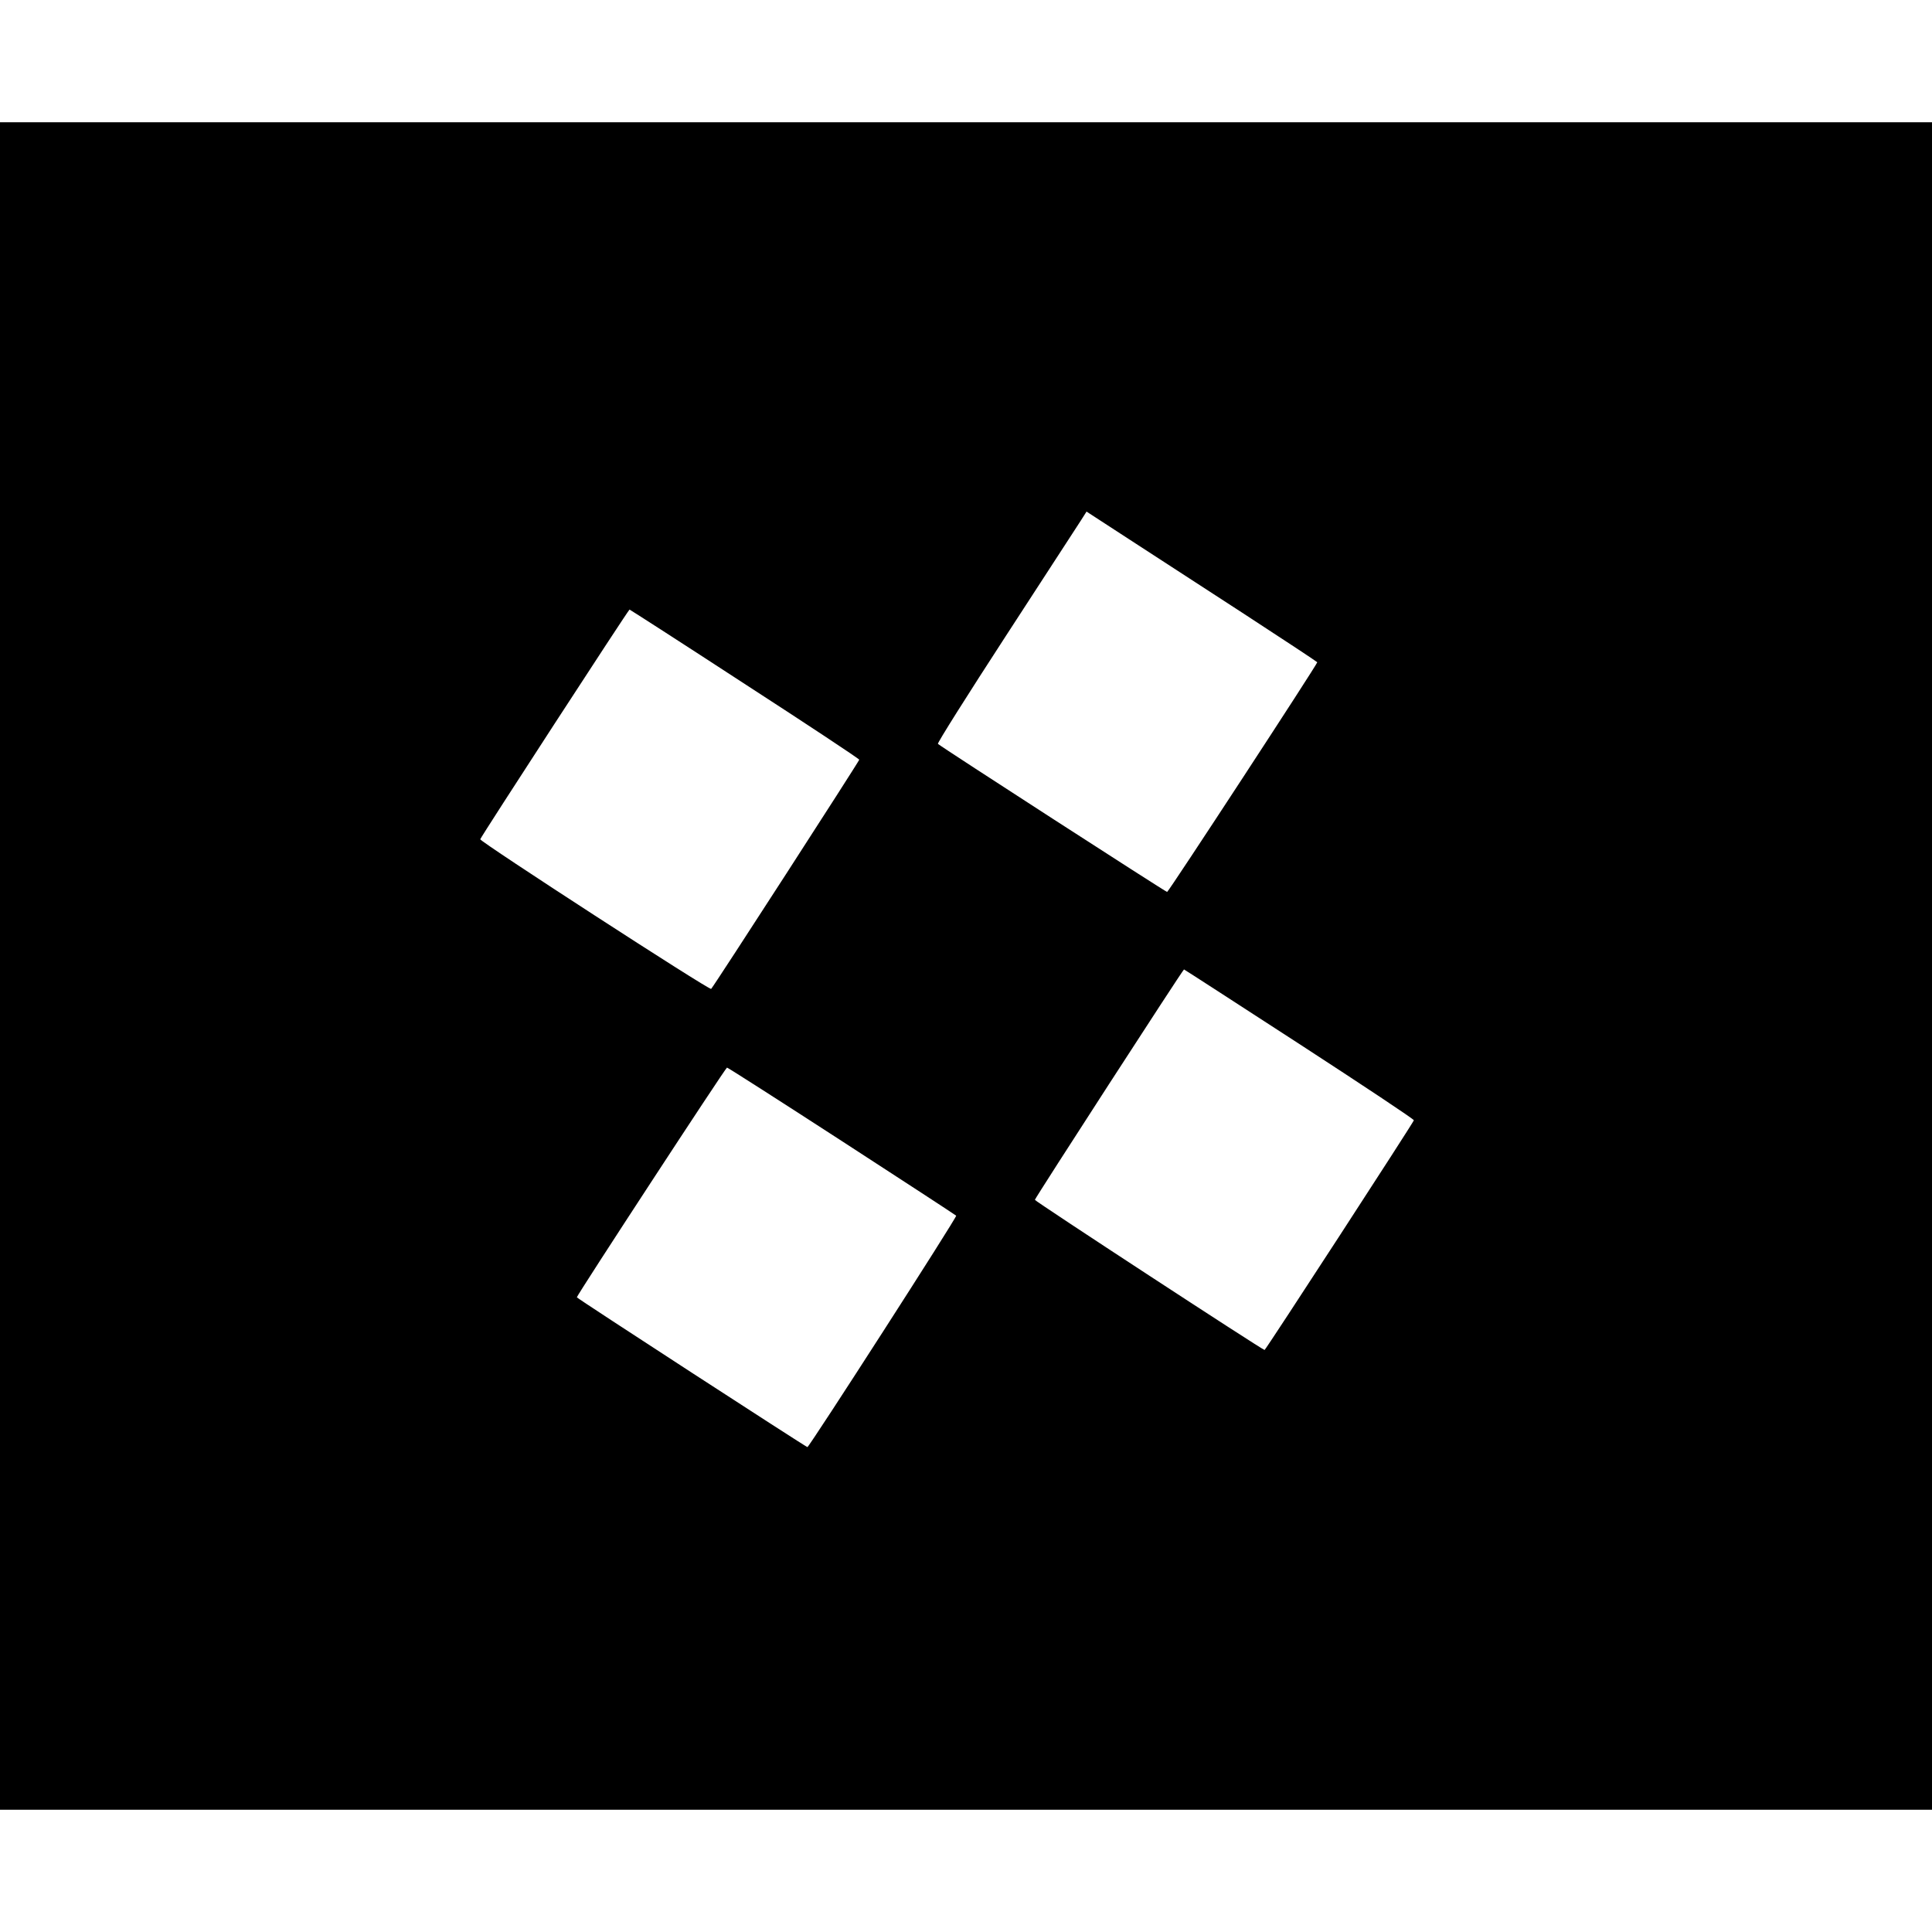
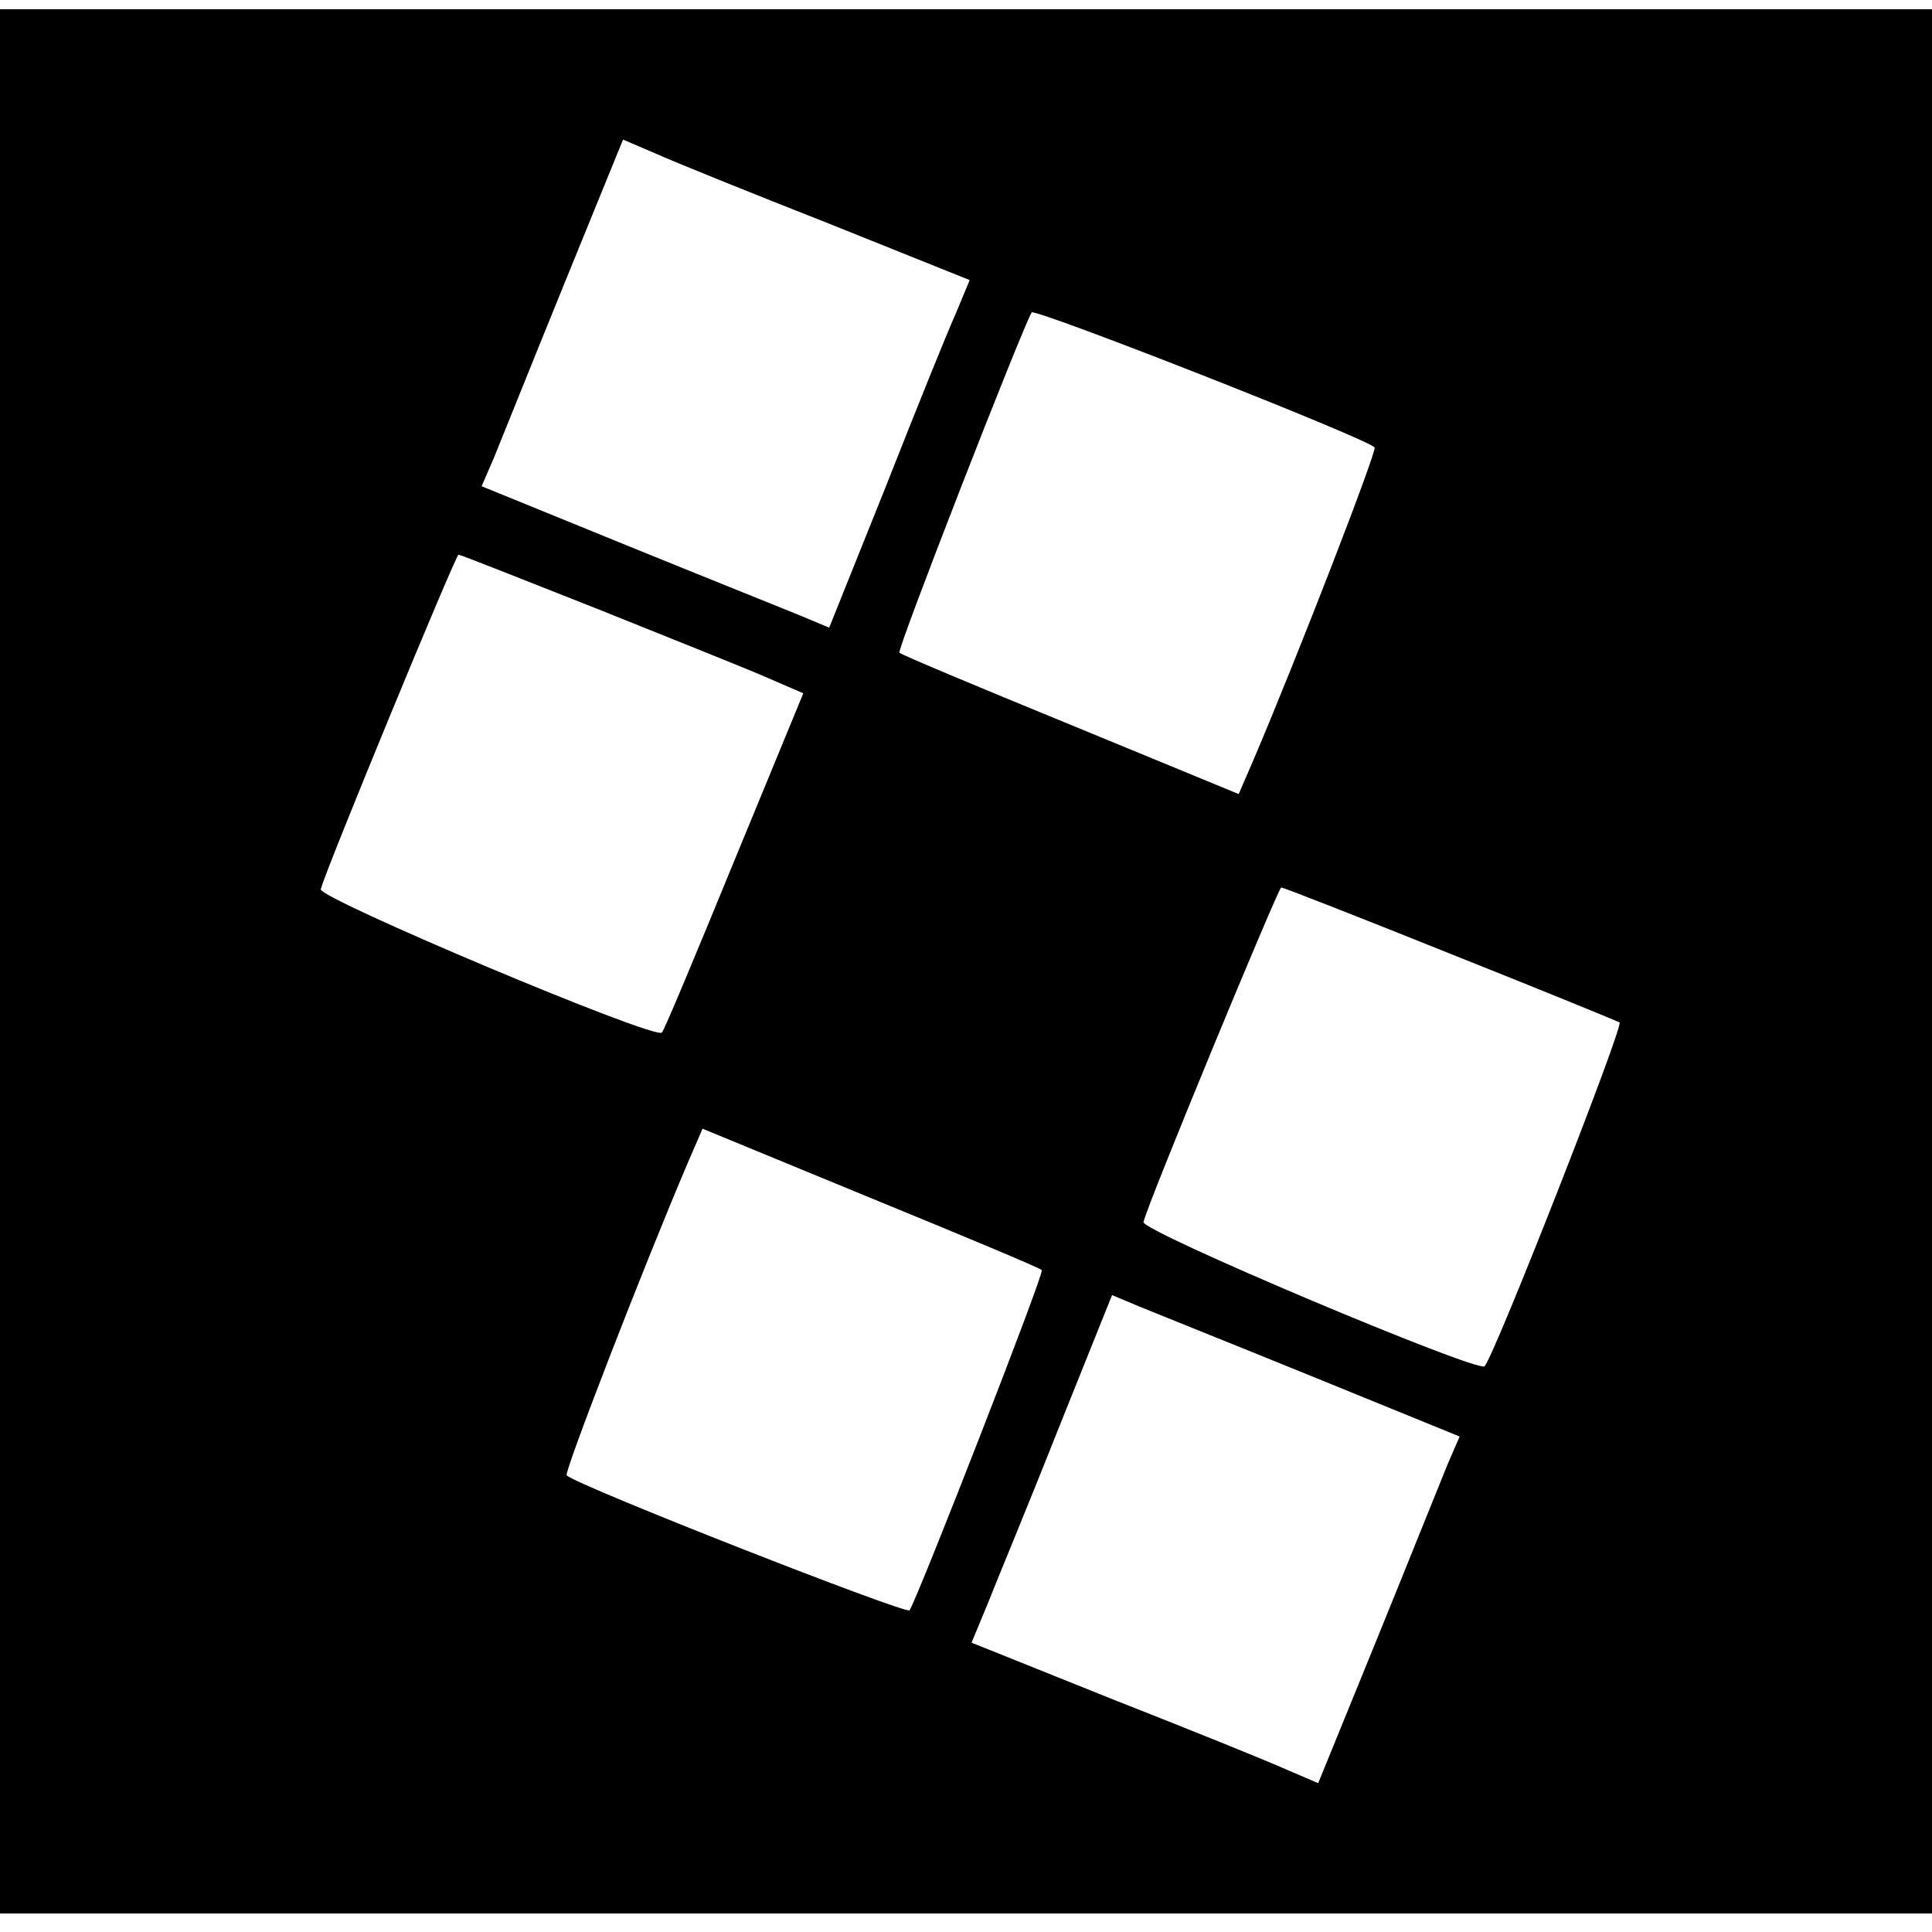
- <svg xmlns="http://www.w3.org/2000/svg" version="1.0" width="1122pt" height="1122pt" viewBox="0 0 1122 1122" preserveAspectRatio="xMidYMid meet">
-   <g transform="translate(0,1122) scale(0.1,-0.1)" fill="#000000" stroke="none">
-     <path d="M0 5610 l0 -4900 5610 0 5610 0 0 4900 0 4900 -5610 0 -5610 0 0 -4900z m7223 2046 c235 -153 427 -280 427 -282 0 -12 -864 -1334 -872 -1334 -8 0 -1312 842 -1331 860 -5 4 173 286 394 626 221 340 417 642 436 671 l33 52 243 -158 c133 -86 434 -282 670 -435z m-2898 -408 c366 -237 665 -435 665 -440 0 -8 -842 -1312 -860 -1331 -9 -10 -1343 855 -1341 869 2 12 861 1334 867 1334 2 0 304 -194 669 -432z m3221 -2091 c366 -238 666 -437 665 -443 -2 -12 -861 -1334 -867 -1334 -12 0 -1334 864 -1334 872 0 9 860 1338 866 1338 2 0 303 -195 670 -433z m-2658 -563 c361 -234 661 -430 665 -434 7 -6 -851 -1340 -864 -1344 -6 -1 -1339 864 -1339 870 0 12 864 1334 872 1334 5 0 305 -192 666 -426z" />
+ <svg xmlns="http://www.w3.org/2000/svg" version="1.0" width="209pt" height="209pt" viewBox="0 0 209 209" preserveAspectRatio="xMidYMid meet">
+   <g transform="translate(0,209) scale(0.1,-0.1)" fill="#000000" stroke="none">
+     <path d="M0 1050 l0 -1030 1045 0 1045 0 0 1030 0 1030 -1045 0 -1045 0 0 -1030z m897 798 l152 -61 -15 -36 c-9 -20 -43 -104 -76 -188 l-61 -152 -31 13 c-17 7 -102 41 -188 76 l-157 64 13 30 c7 17 41 102 76 188 l64 157 35 -15 c20 -9 104 -43 188 -76z m590 -242 c3 -3 -82 -223 -131 -338 l-16 -37 -182 75 c-100 41 -184 76 -185 78 -3 3 132 349 143 368 3 5 360 -135 371 -146z m-840 -175 c82 -33 165 -66 185 -75 l37 -16 -75 -182 c-41 -100 -76 -184 -78 -185 -8 -8 -371 145 -369 155 4 18 146 362 149 362 2 0 70 -27 151 -59z m920 -372 c98 -39 181 -73 185 -75 5 -3 -135 -360 -146 -372 -8 -7 -371 146 -369 156 4 19 146 362 149 362 2 0 84 -32 181 -71z m-440 -343 c3 -3 -132 -349 -143 -368 -3 -5 -360 135 -371 146 -3 3 82 223 131 338 l16 37 182 -75 c100 -41 184 -76 185 -78z m295 -116 l157 -64 -13 -30 c-7 -17 -41 -102 -76 -188 l-64 -157 -35 15 c-20 9 -104 43 -188 76 l-152 61 17 41 c9 23 44 107 76 188 l59 147 31 -13 c17 -7 102 -41 188 -76z" />
  </g>
</svg>
